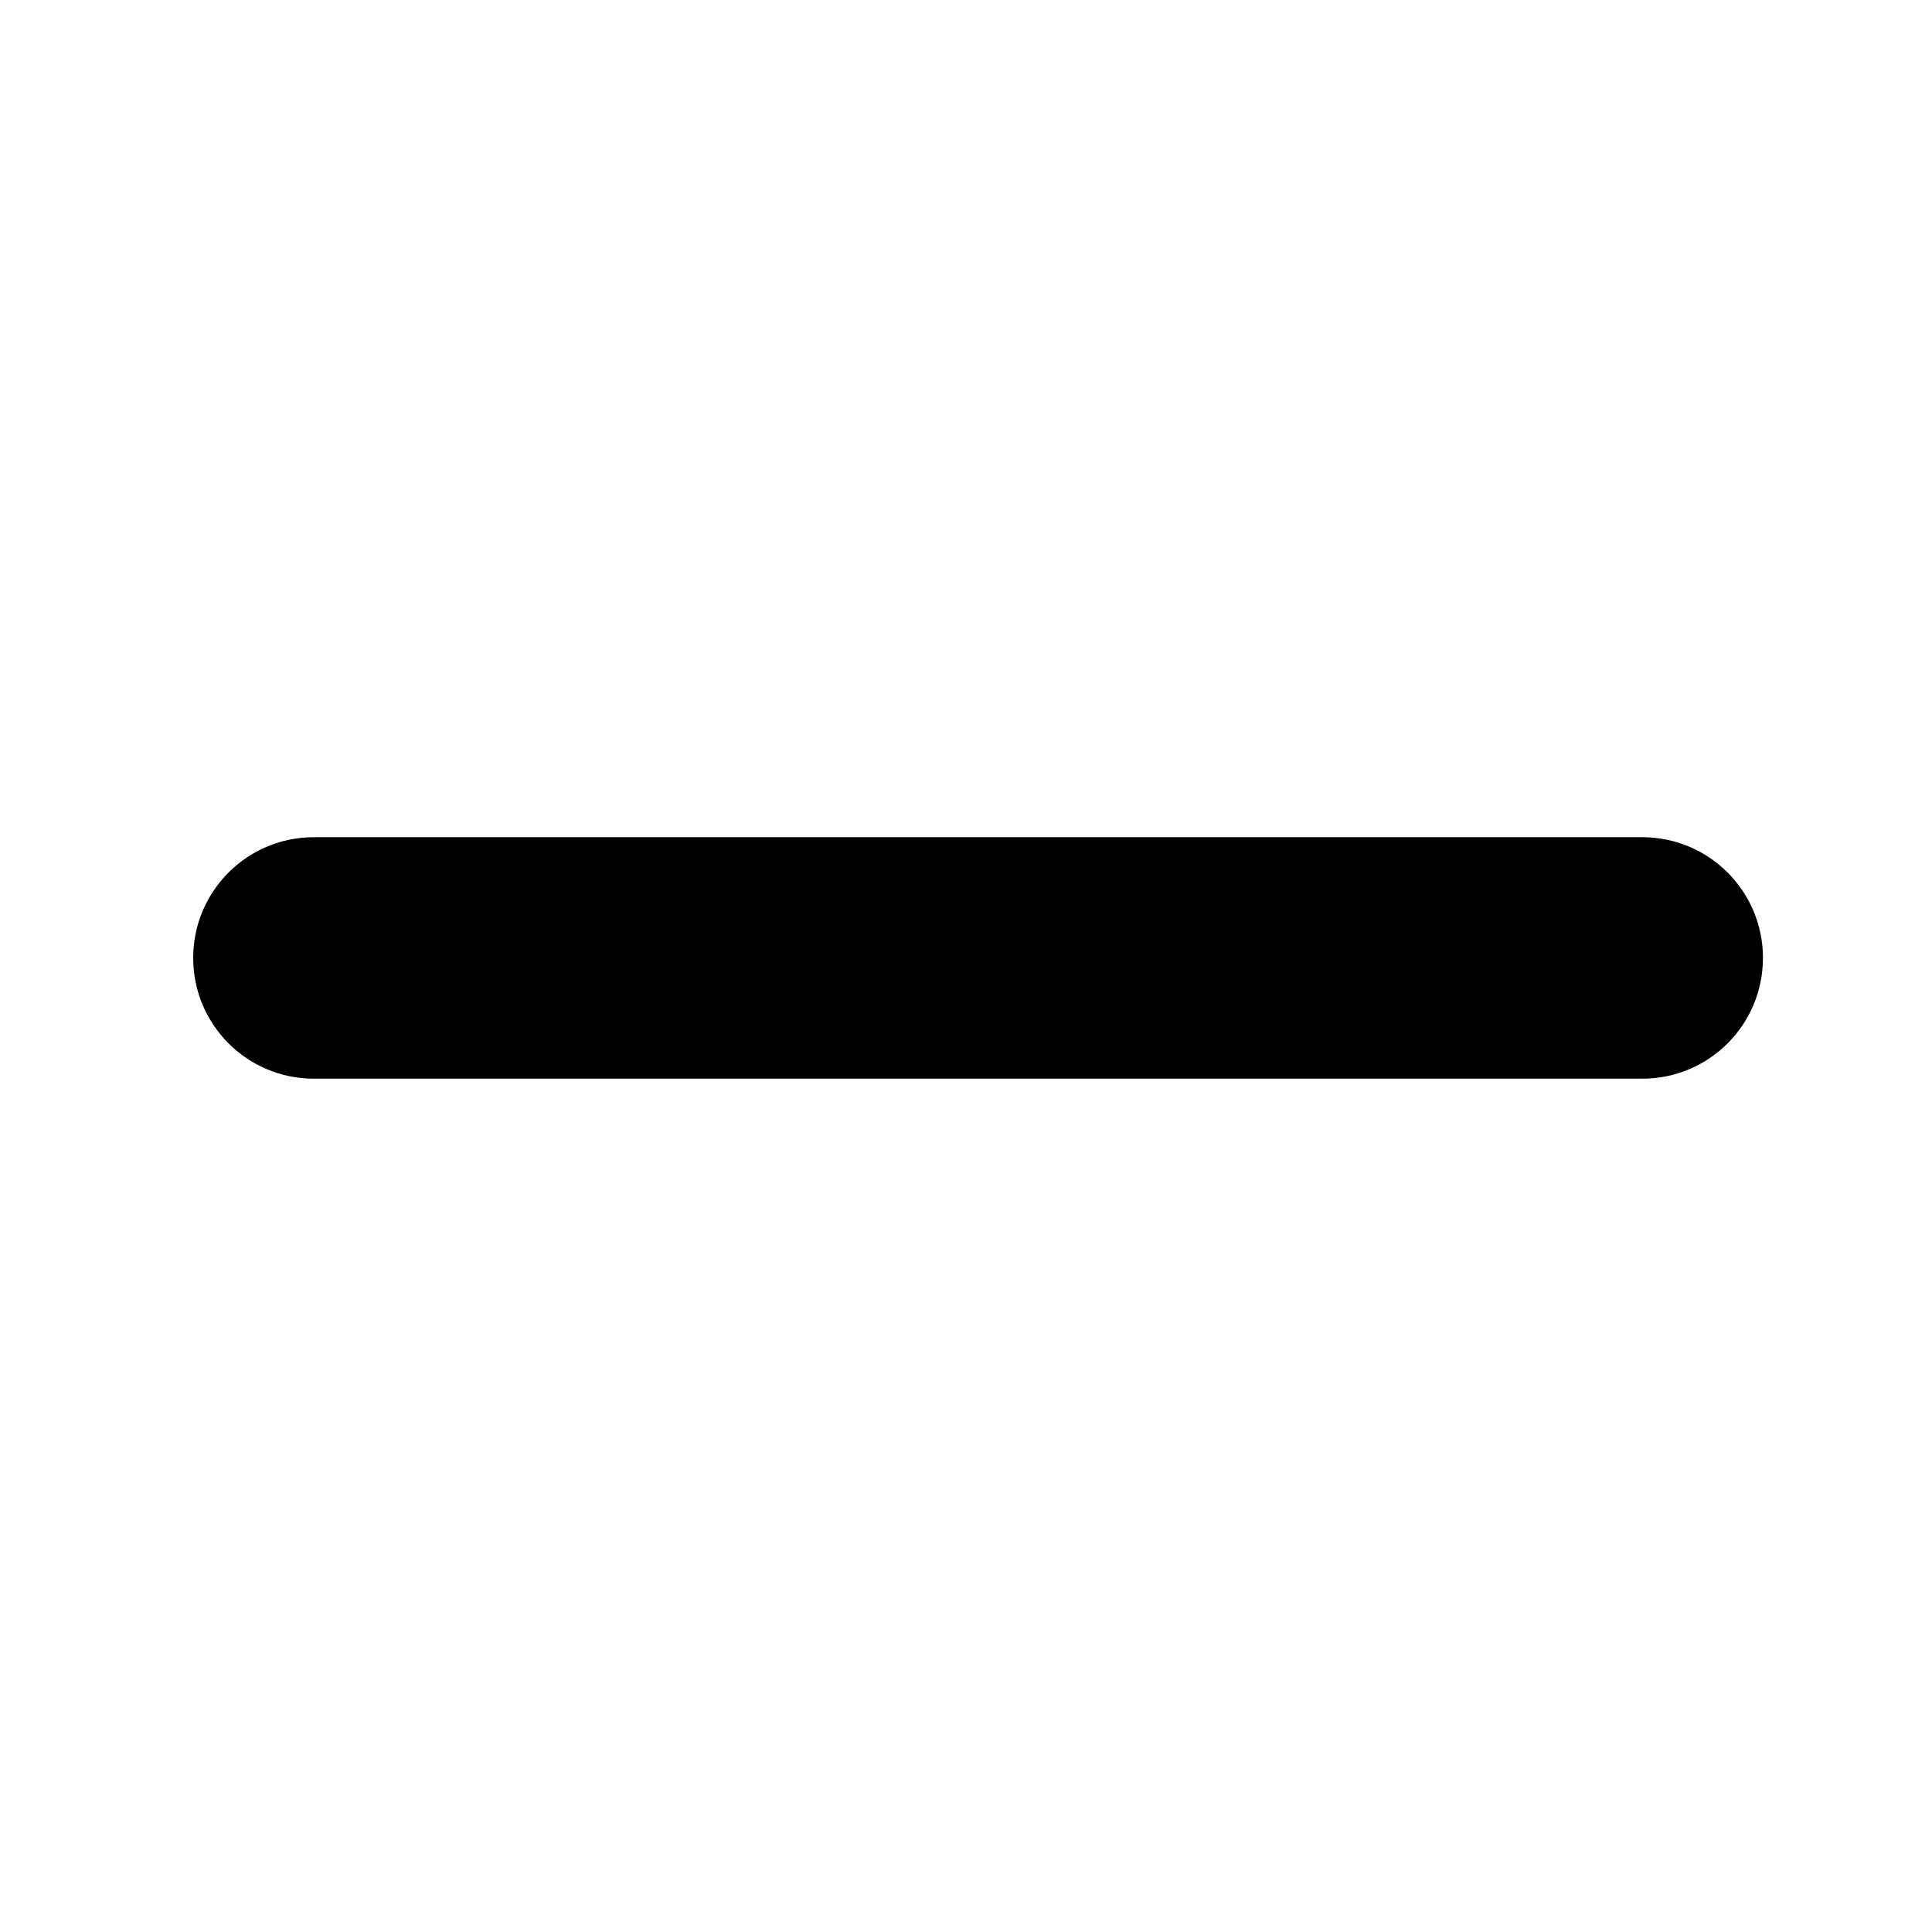
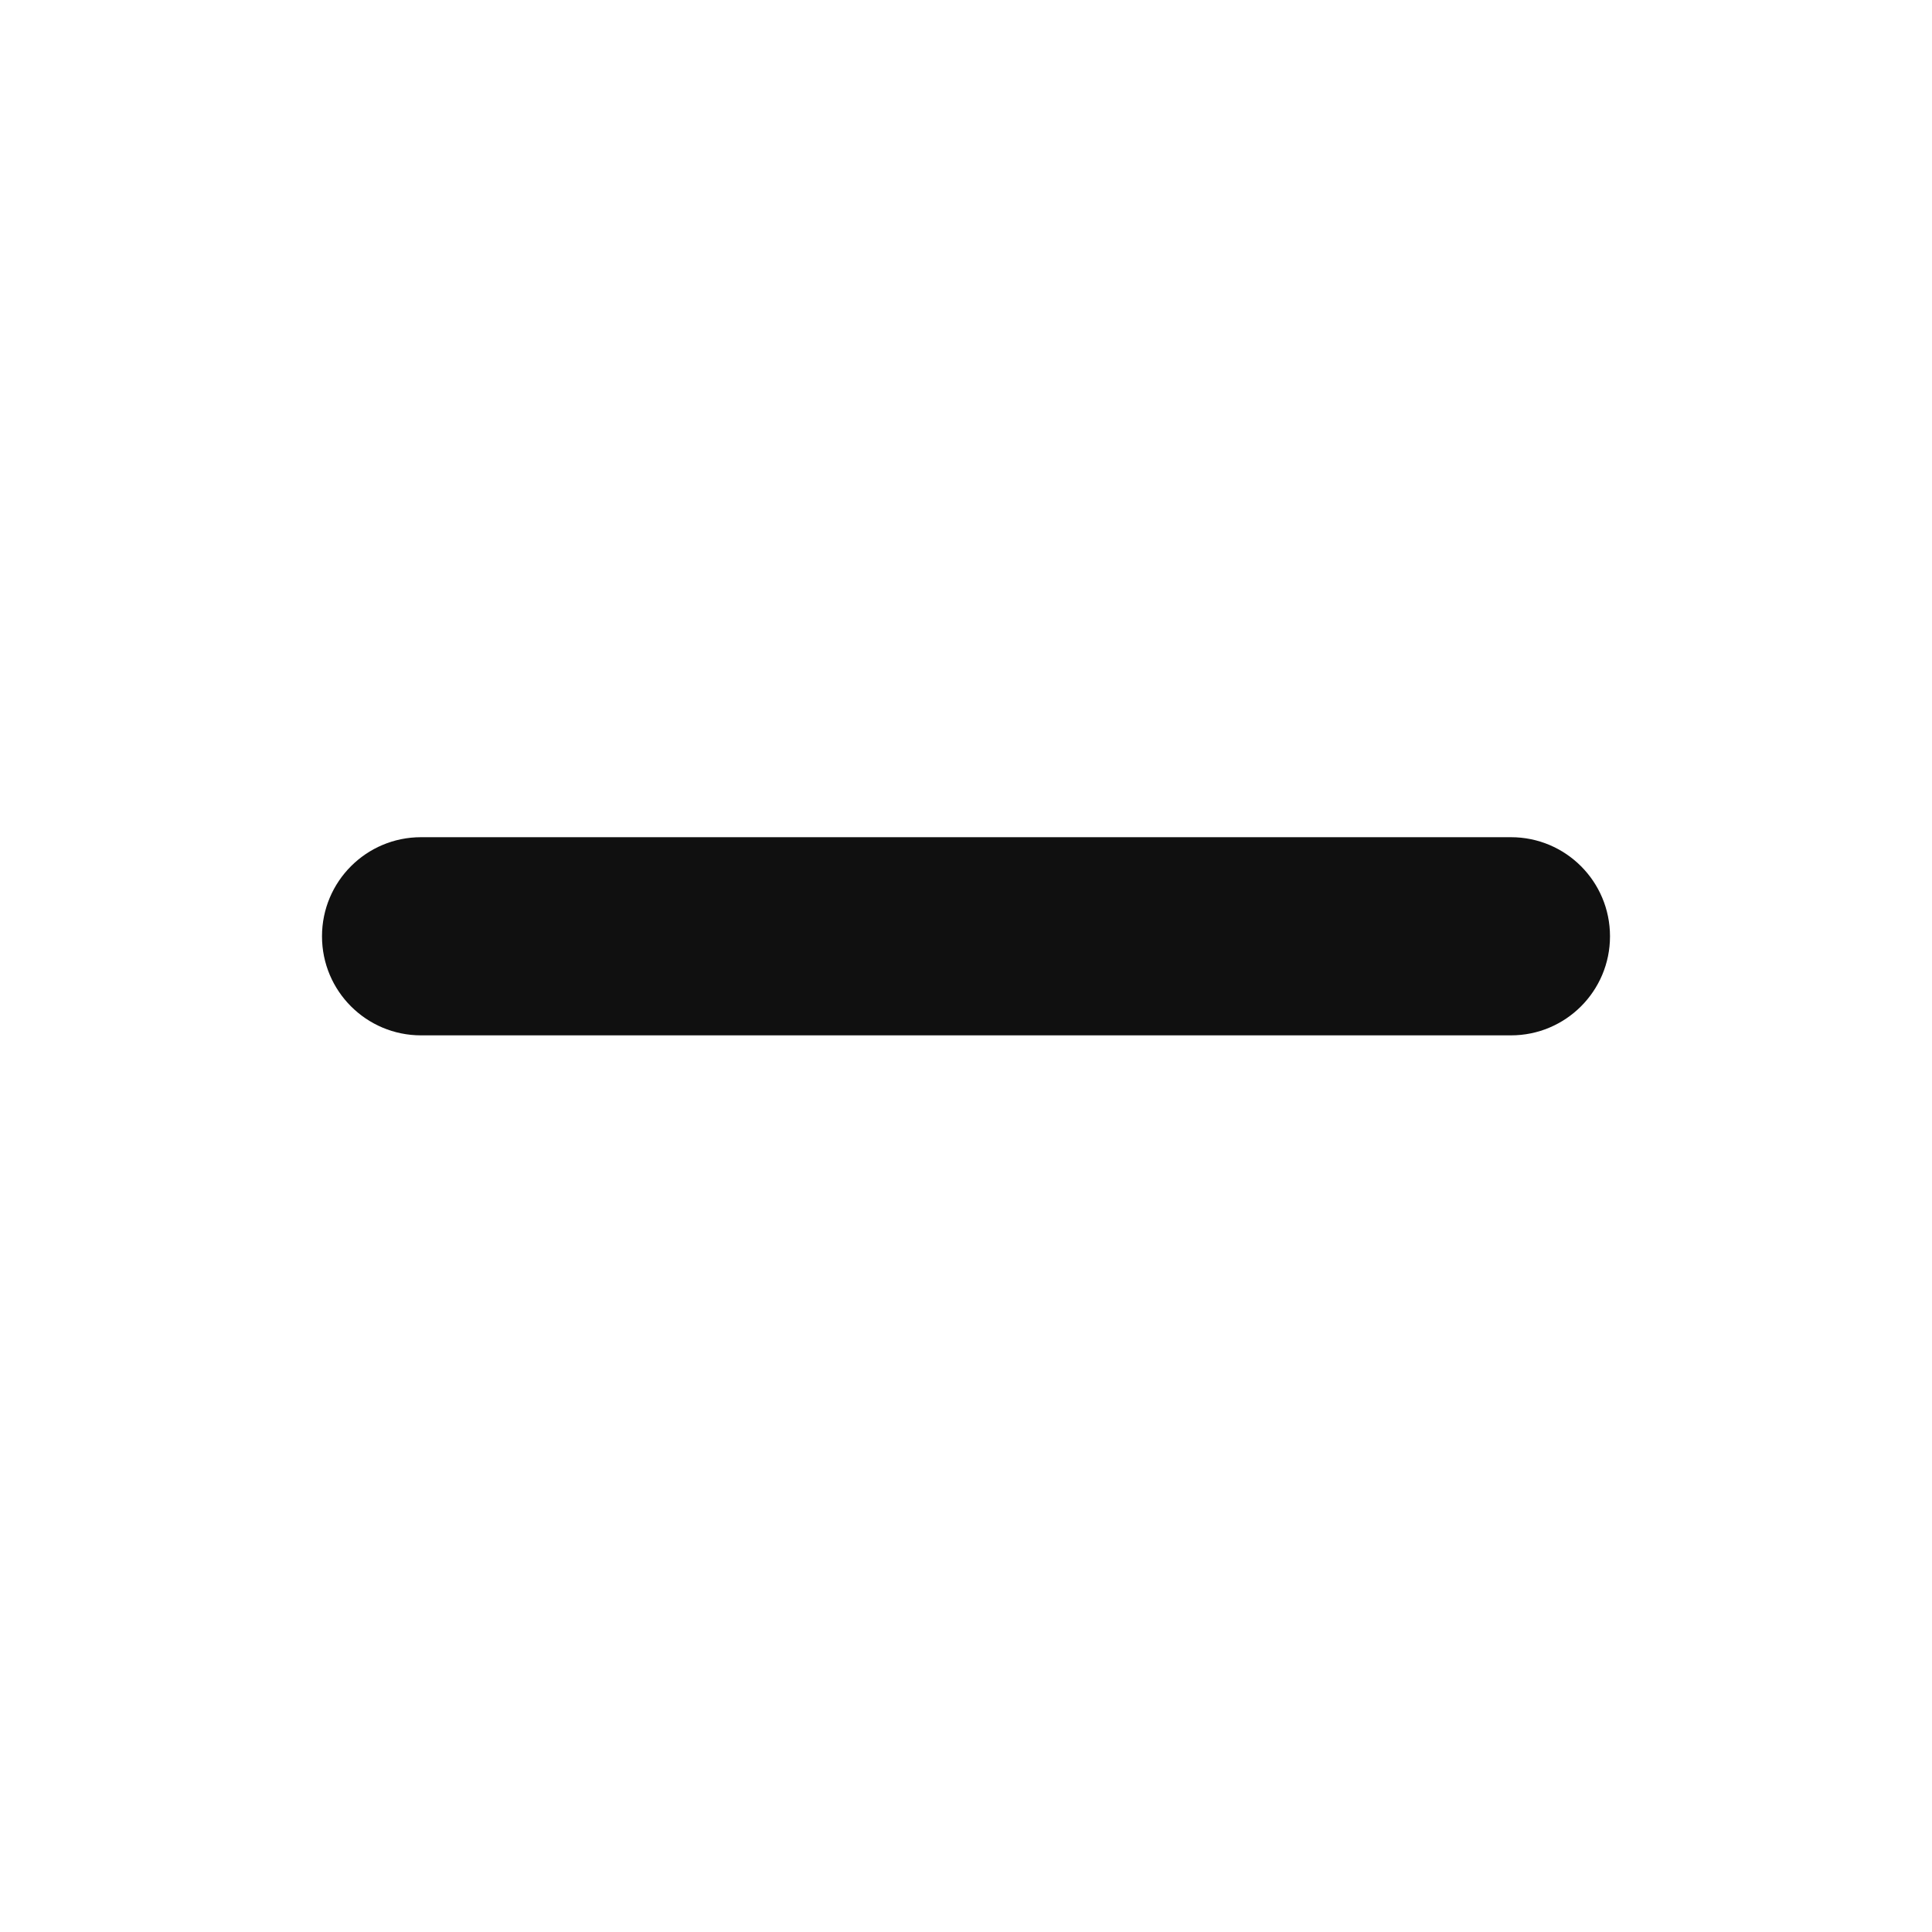
<svg xmlns="http://www.w3.org/2000/svg" width="30" height="30" viewBox="0 0 30 30" fill="none">
-   <path d="M27.375 14.875C27.375 15.912 26.537 16.75 25.5 16.75H4.875C3.838 16.75 3 15.912 3 14.875C3 13.838 3.838 13 4.875 13H25.5C26.537 13 27.375 13.838 27.375 14.875Z" fill="black" />
+   <path d="M25 14.539C25 15.389 24.312 16.077 23.462 16.077H6.538C5.688 16.077 5 15.389 5 14.539C5 13.688 5.688 13 6.538 13H23.462C24.312 13 25 13.688 25 14.539Z" fill="#101010" />
</svg>
